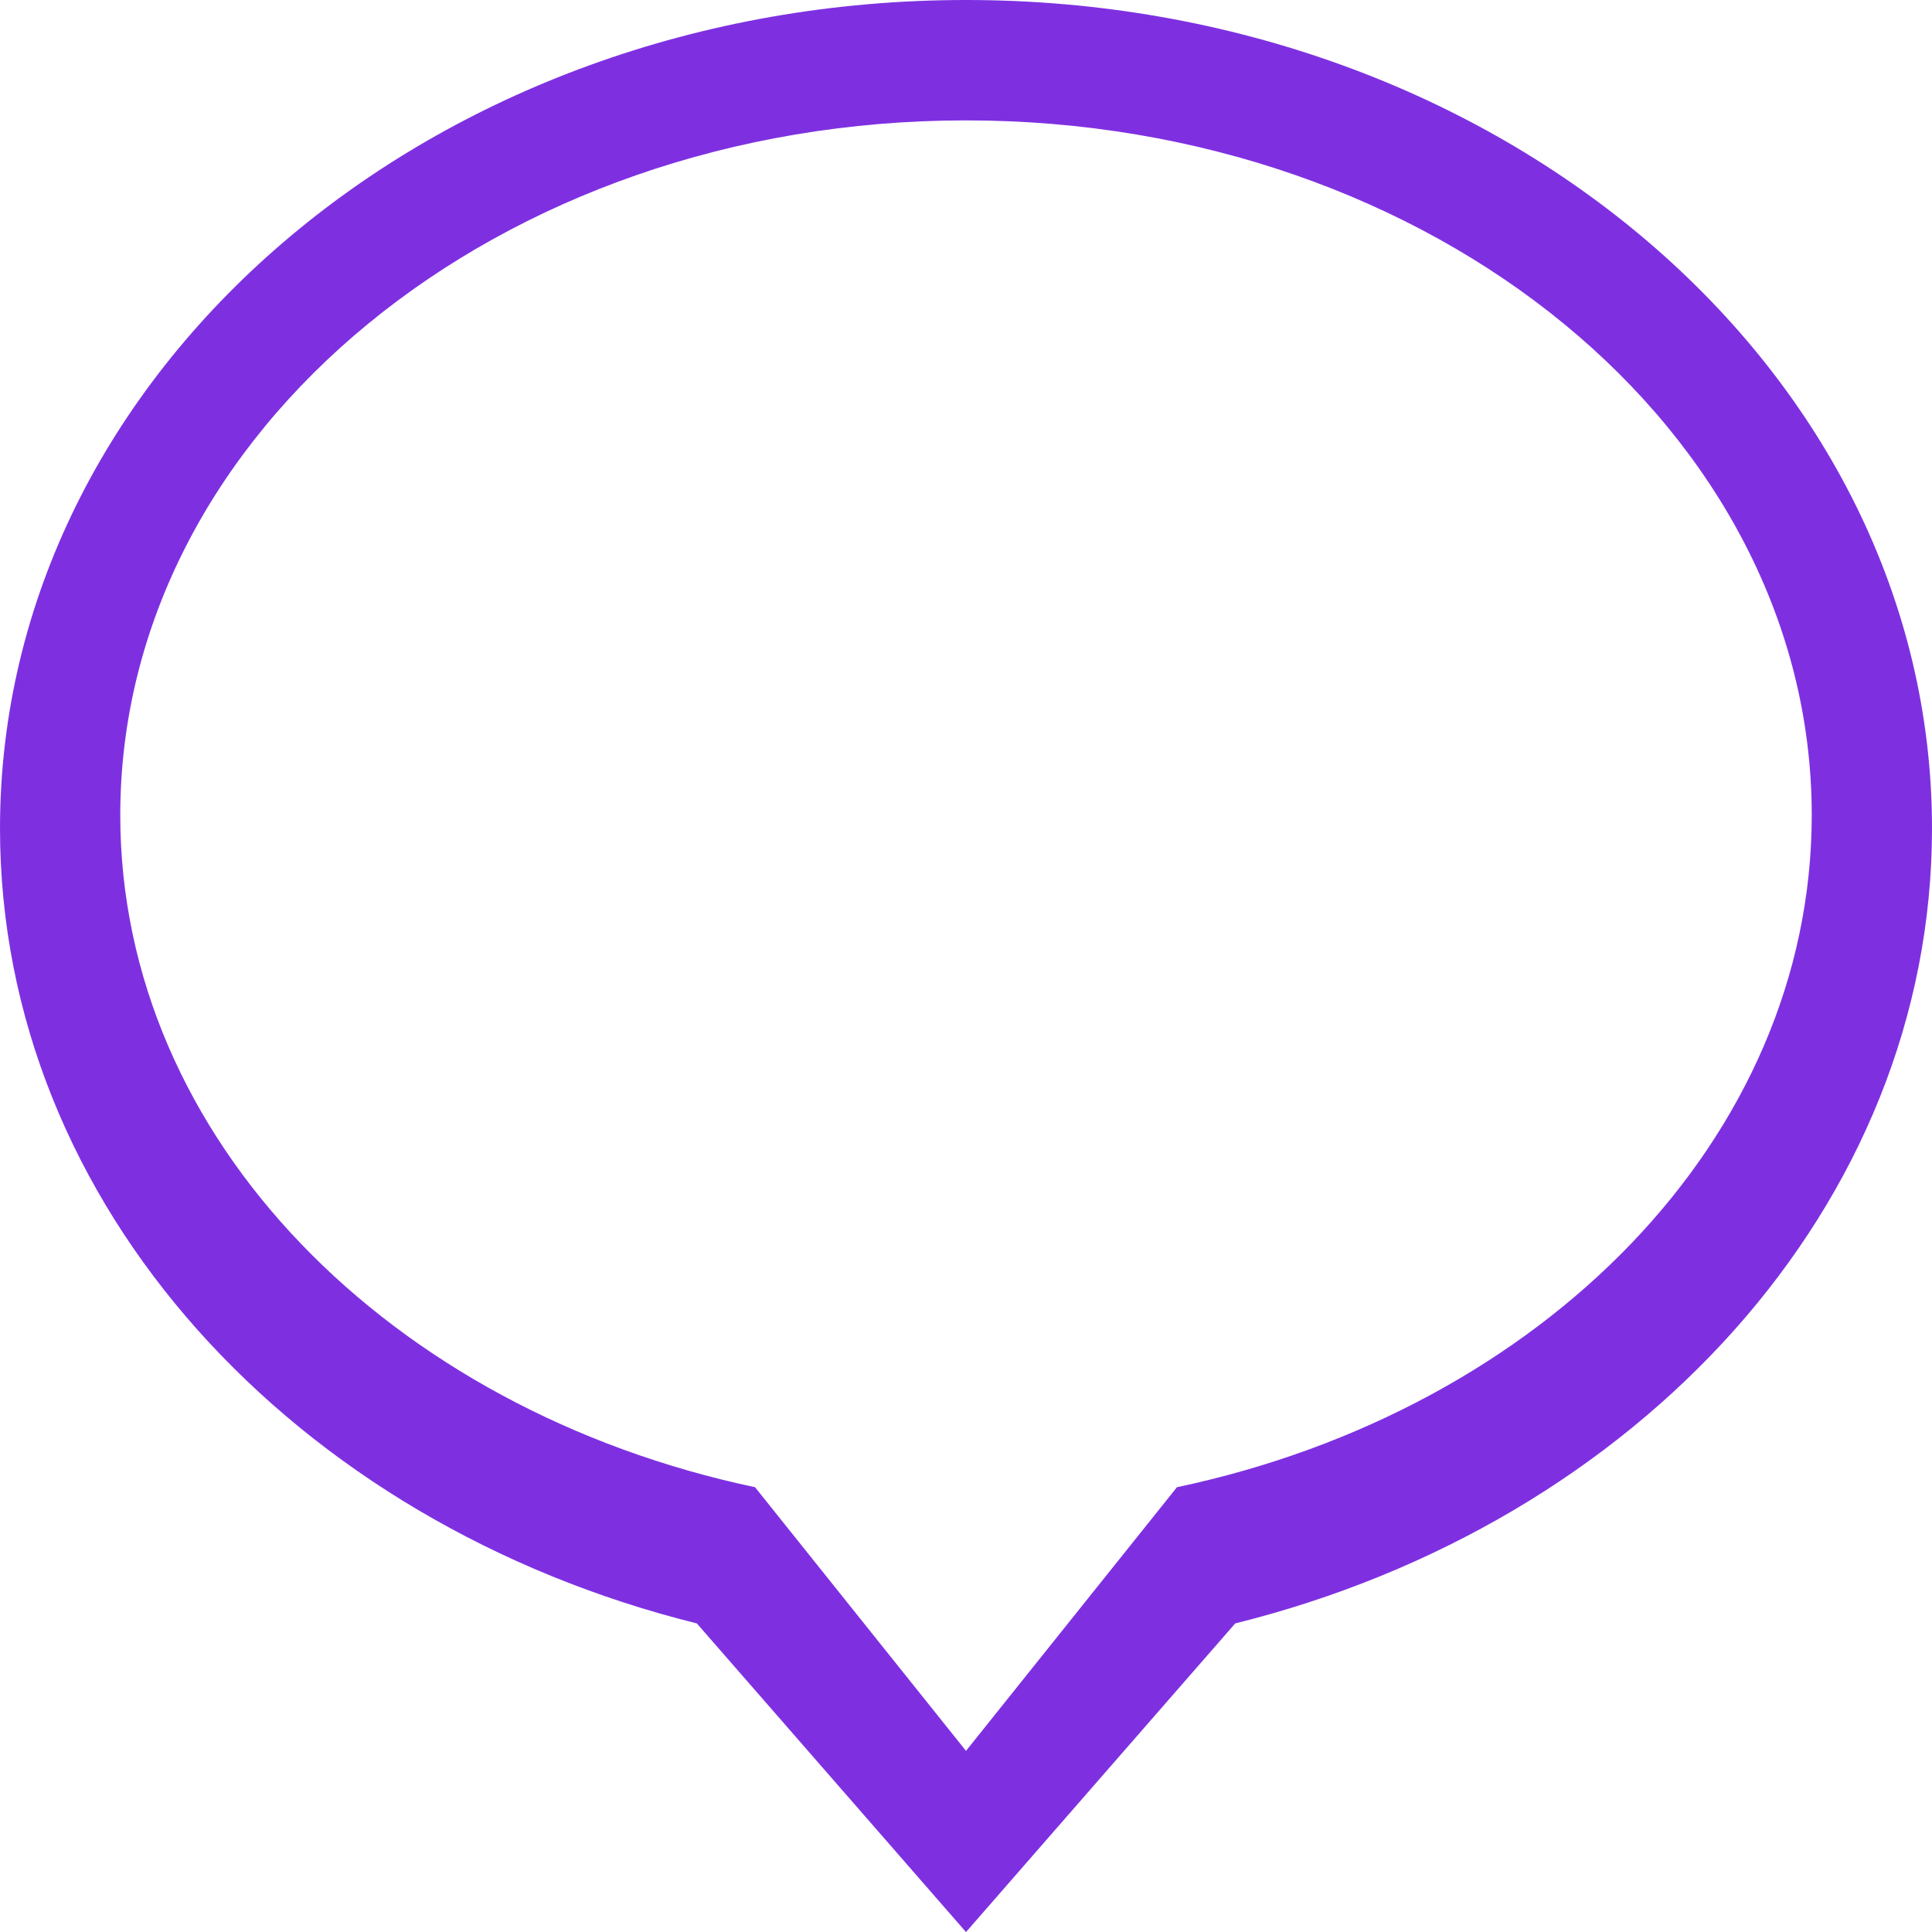
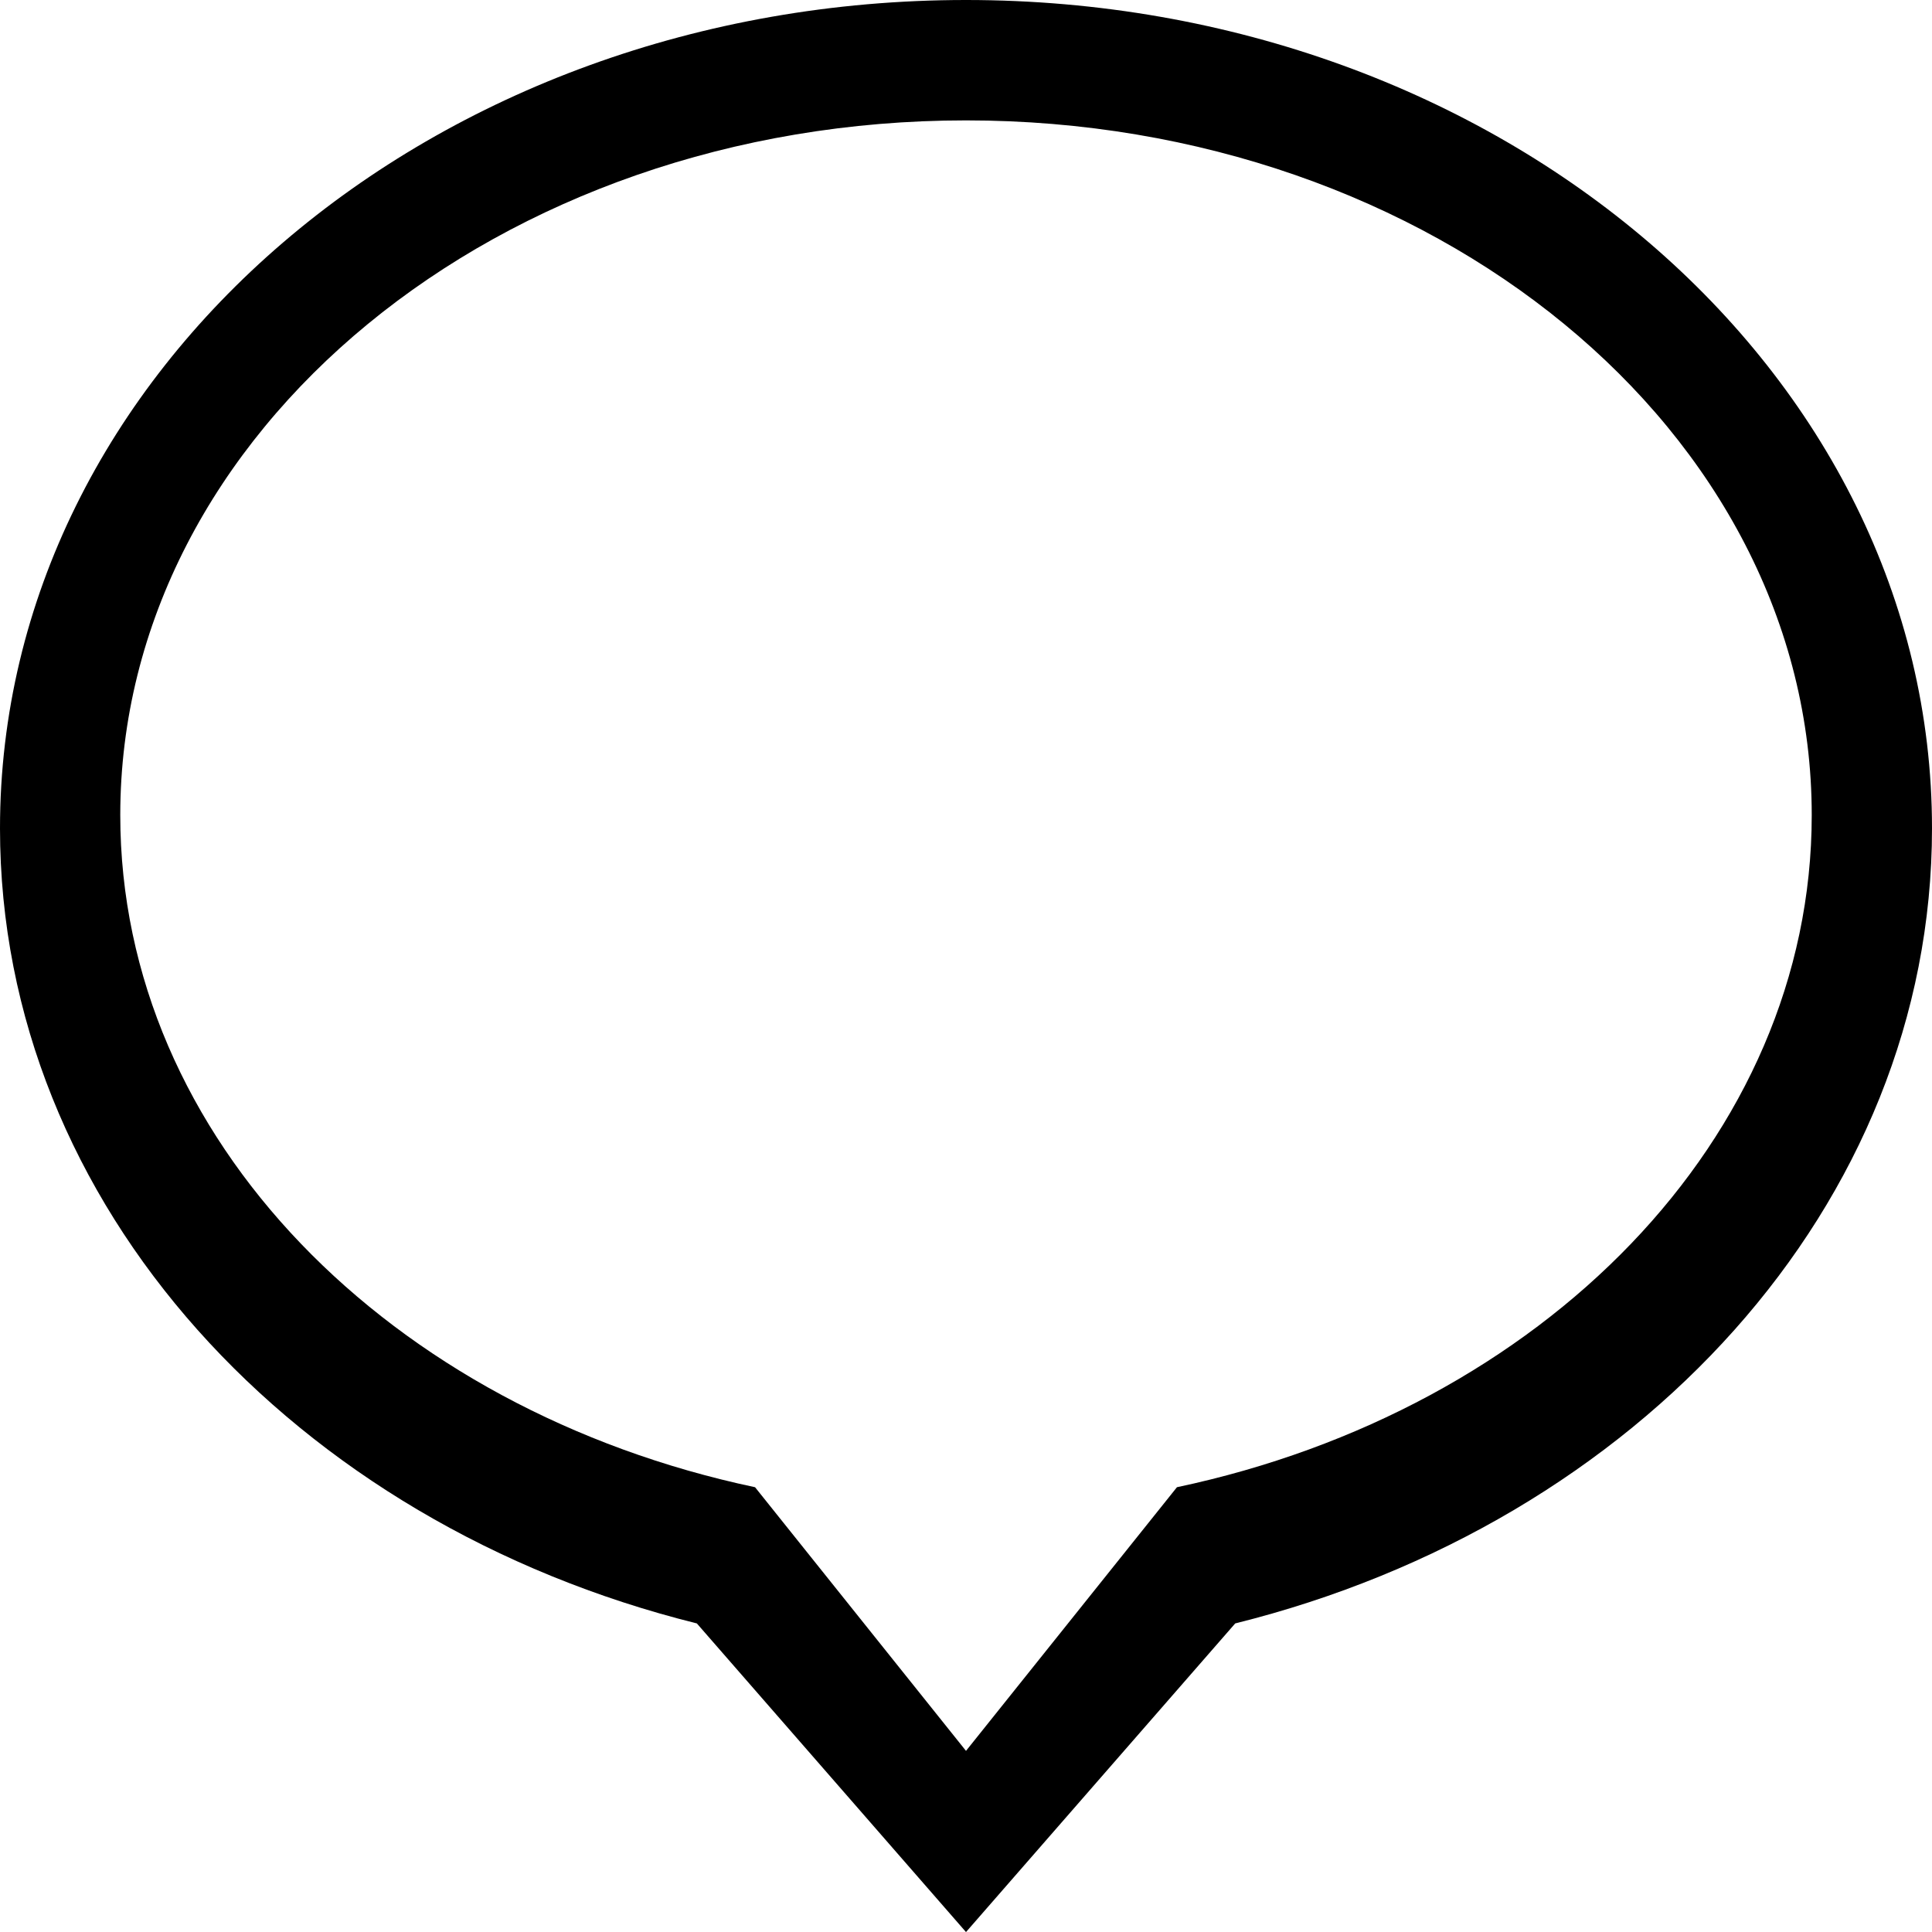
<svg xmlns="http://www.w3.org/2000/svg" width="800px" height="800px" viewBox="0 0 32 32" version="1.1" fill="#000000">
  <g id="SVGRepo_bgCarrier" stroke-width="0" />
  <g id="SVGRepo_tracerCarrier" stroke-linecap="round" stroke-linejoin="round" />
  <g id="SVGRepo_iconCarrier">
    <defs> </defs>
    <g id="Page-1" stroke="none" stroke-width="1" fill="none" fill-rule="evenodd">
-       <g id="Icon-Set" transform="translate(-308, -255)" fill="#7E30E1">
+       <g id="Icon-Set" transform="translate(-308, -255)" fill="#000">
        <path d="M327.494,279.633 L324,284 L320.506,279.633 C314.464,278.355 309.992,273.863 309.992,268.501 C309.992,262.146 316.264,256.994 324,256.994 C331.736,256.994 338.008,262.146 338.008,268.501 C338.008,273.863 333.536,278.355 327.494,279.633 L327.494,279.633 Z M324,255 C315.163,255 308,261.143 308,268.72 C308,274.969 312.877,280.232 319.542,281.889 L324,287.001 L328.459,281.889 C335.123,280.232 340,274.969 340,268.72 C340,261.143 332.837,255 324,255 L324,255 Z" id="comment-4"> </path>
      </g>
    </g>
  </g>
</svg>
